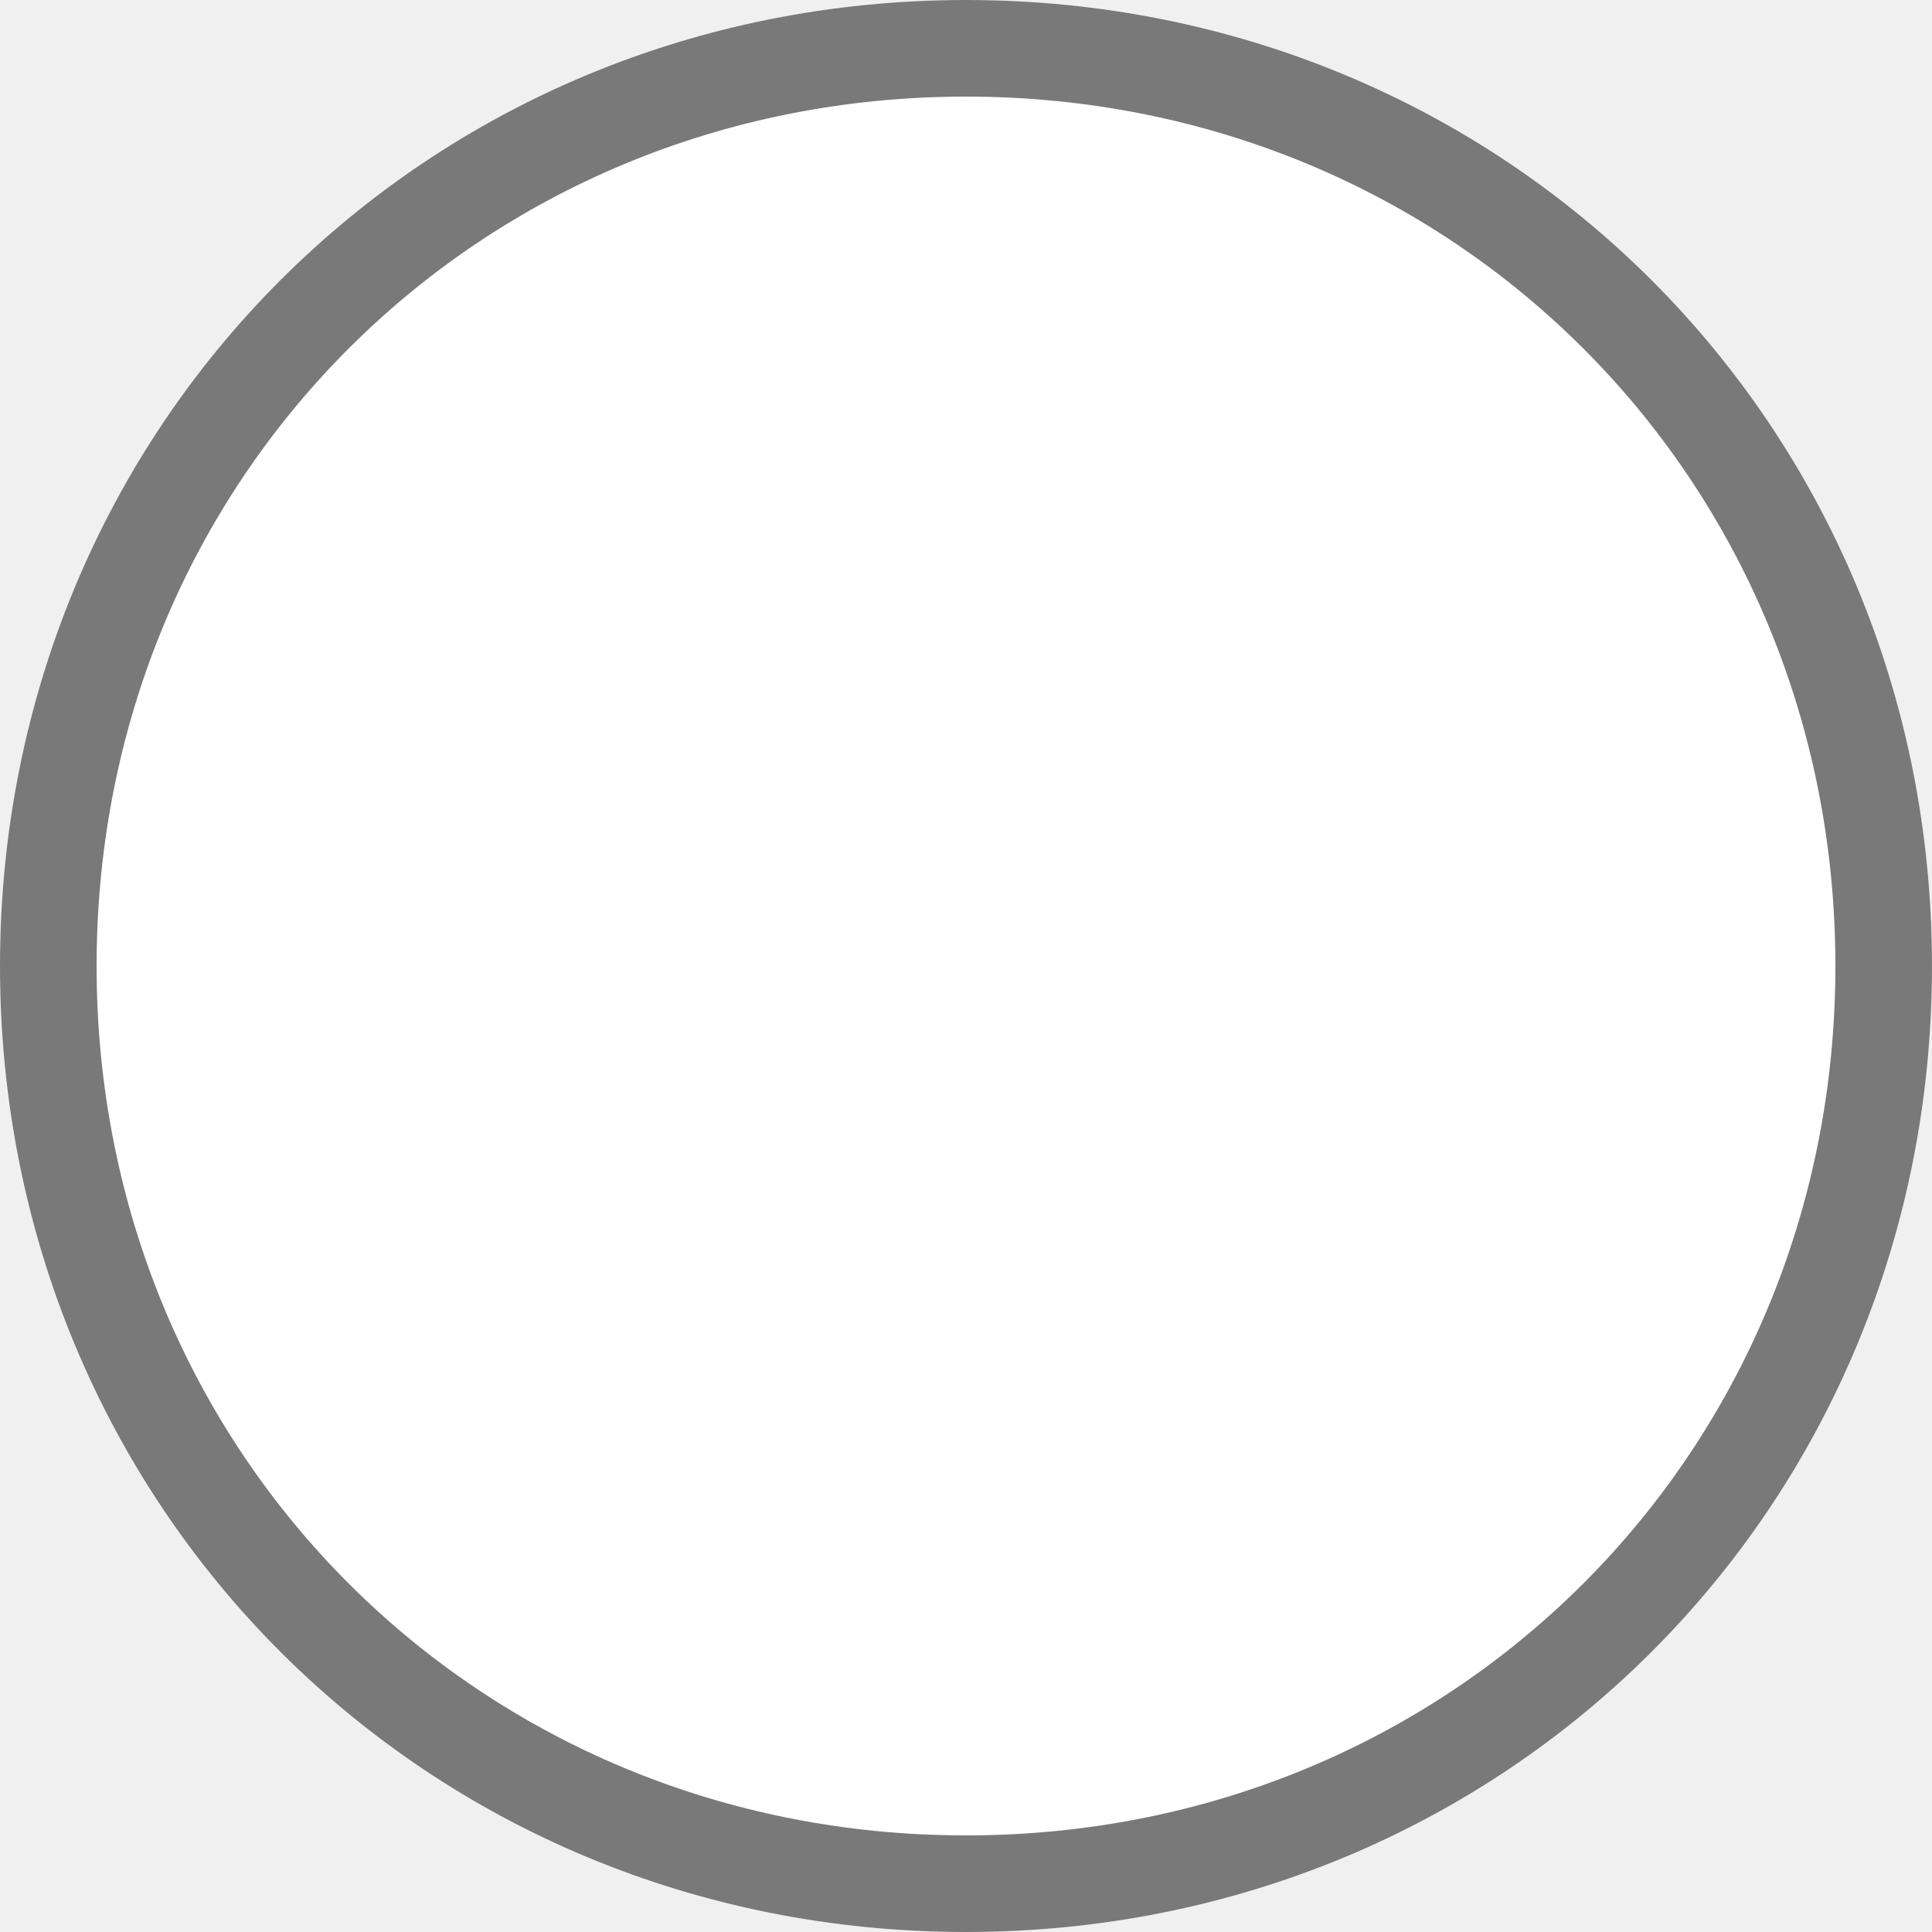
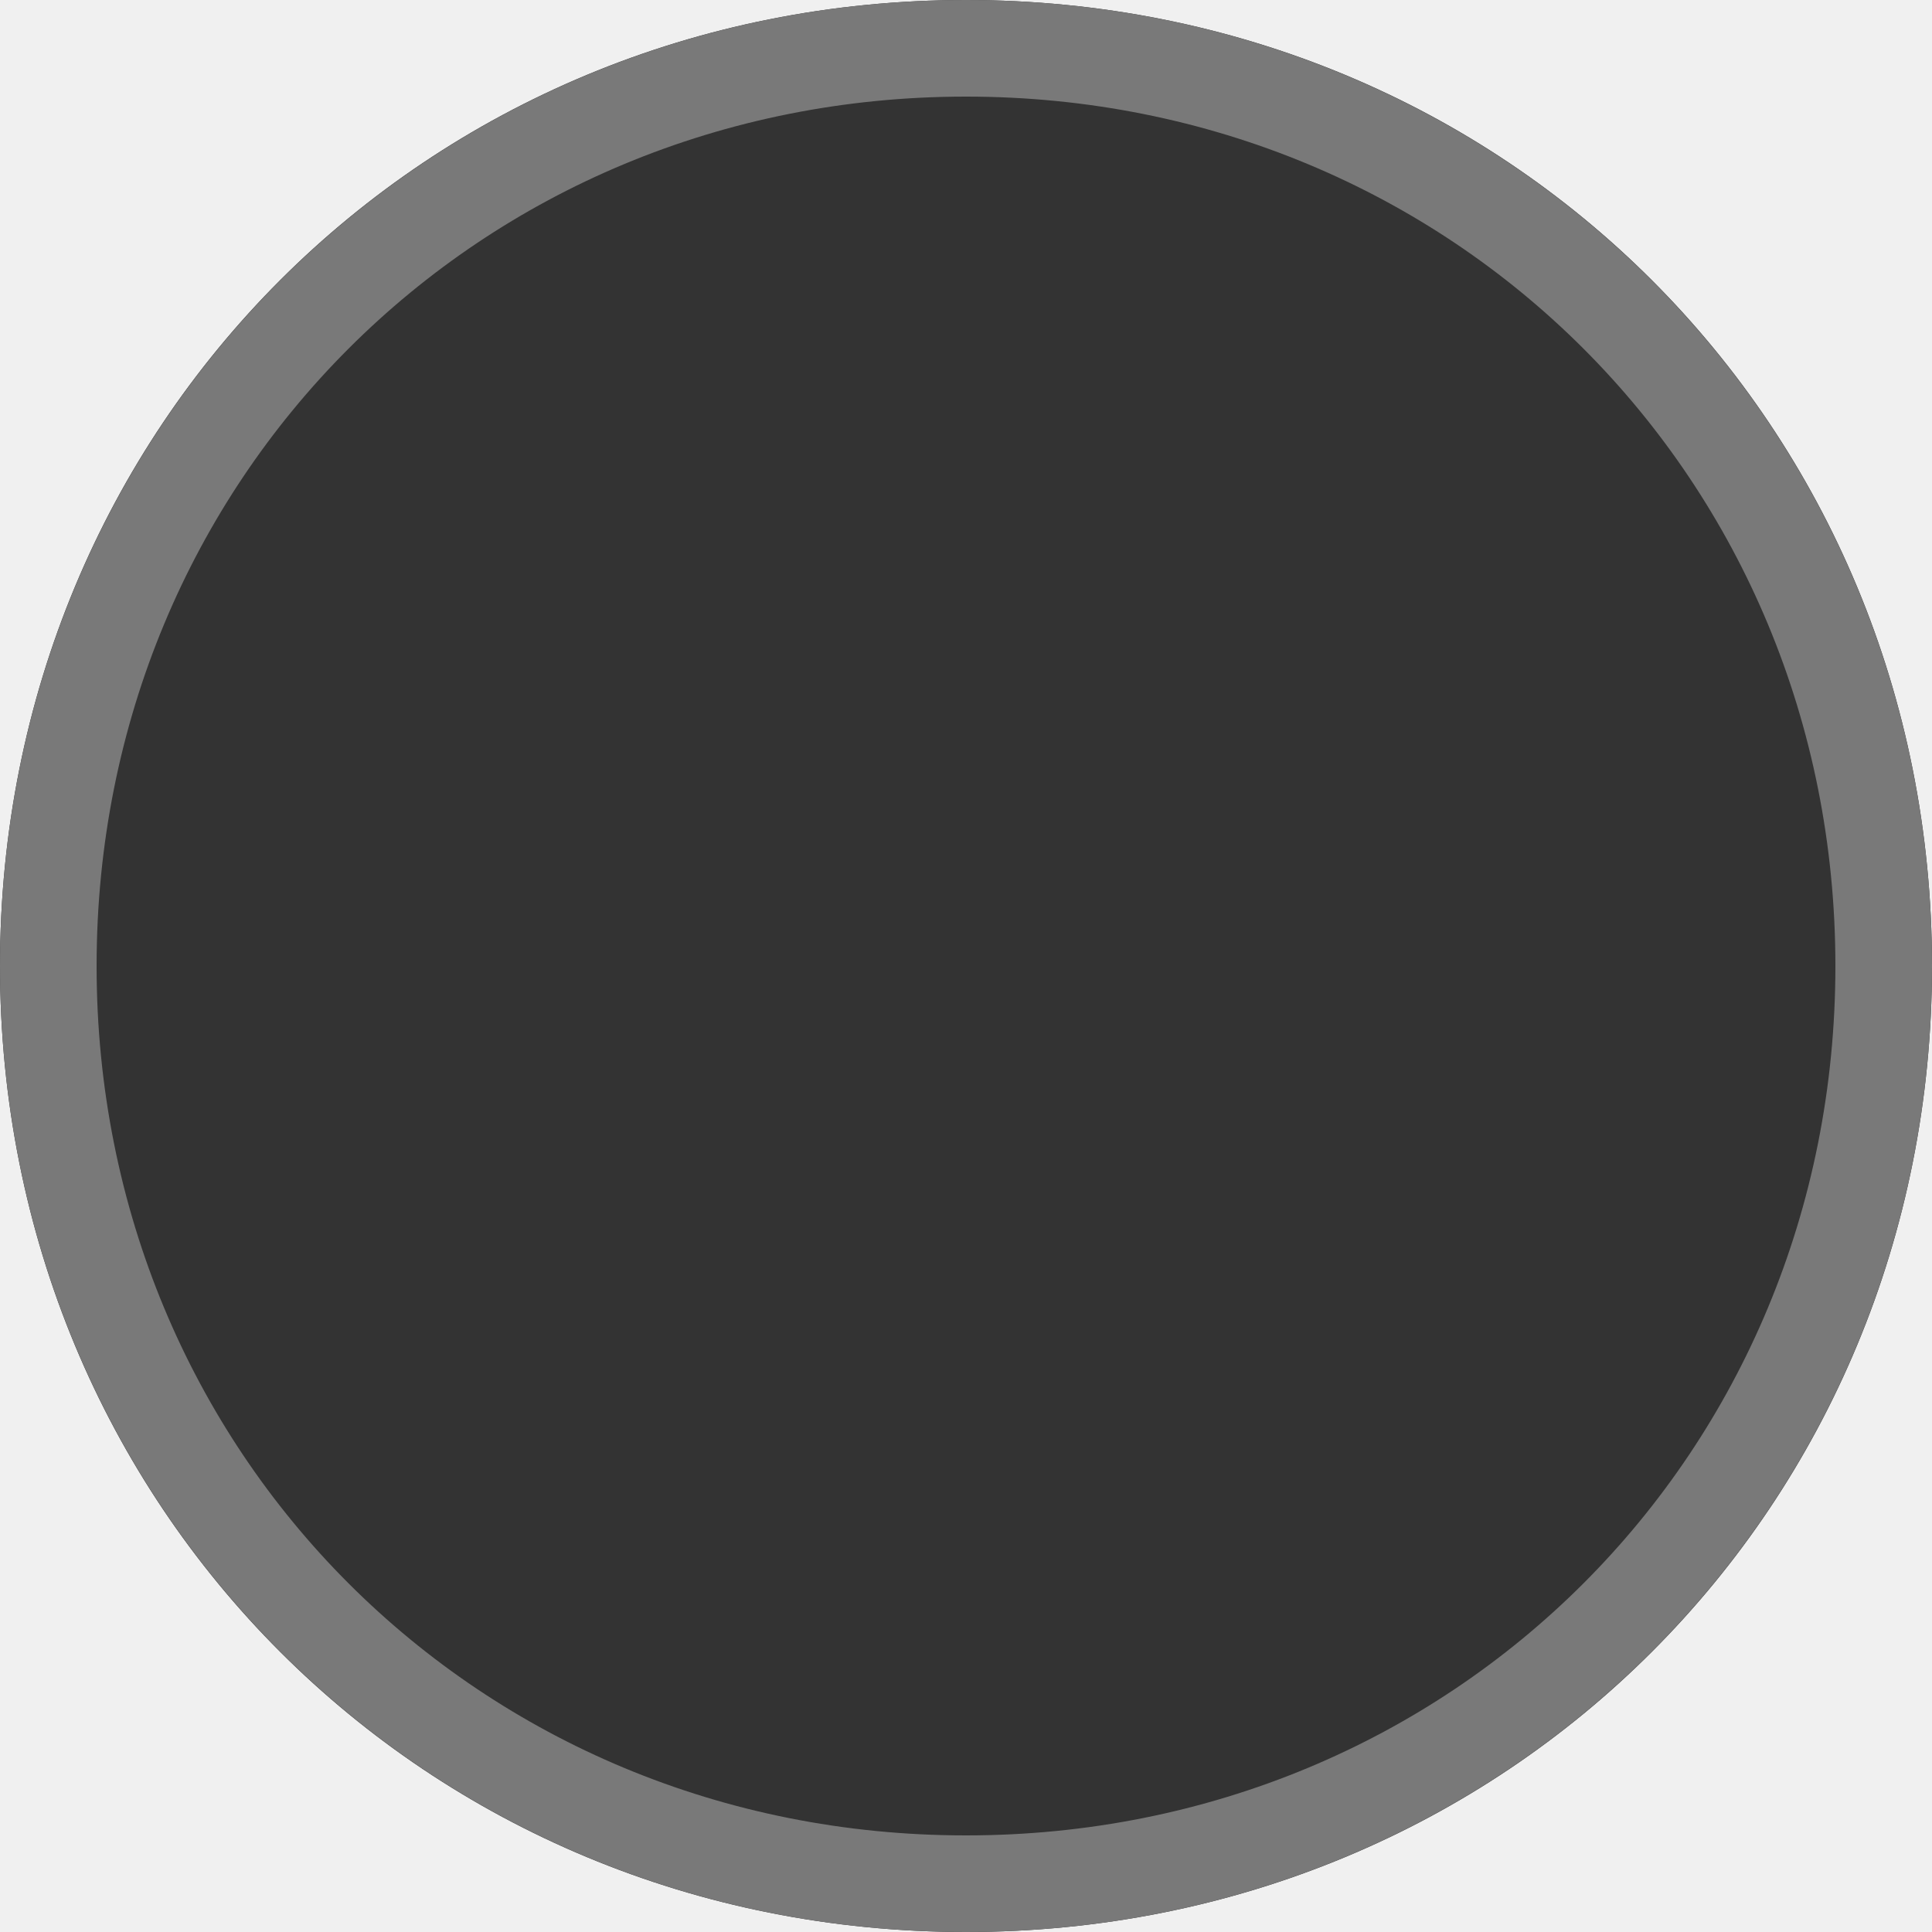
<svg xmlns="http://www.w3.org/2000/svg" version="1.1" width="20px" height="20px">
-   <g transform="matrix(1 0 0 1 -30 0 )">
-     <path d="M 40 0  C 45.6 0  50 4.4  50 10  C 50 15.6  45.6 20  40 20  C 34.4 20  30 15.6  30 10  C 30 4.4  34.4 0  40 0  Z " fill-rule="nonzero" fill="#ffffff" stroke="none" />
-     <path d="M 40 0.5  C 45.32 0.5  49.5 4.68  49.5 10  C 49.5 15.32  45.32 19.5  40 19.5  C 34.68 19.5  30.5 15.32  30.5 10  C 30.5 4.68  34.68 0.5  40 0.5  Z " stroke-width="1" stroke="#797979" fill="none" />
+   <g>
+     <path d="M 10 0  C 15.6 0  20 4.4  20 10  C 20 15.6  15.6 20  10 20  C 4.4 20  0 15.6  0 10  C 0 4.4  4.4 0  10 0  Z " fill-rule="nonzero" fill="#333333" stroke="none" />
+     <path d="M 10 0.5  C 15.32 0.5  19.5 4.68  19.5 10  C 19.5 15.32  15.32 19.5  10 19.5  C 4.68 19.5  0.5 15.32  0.5 10  C 0.5 4.68  4.68 0.5  10 0.5  Z " stroke-width="1" stroke="#797979" fill="none" />
  </g>
</svg>
